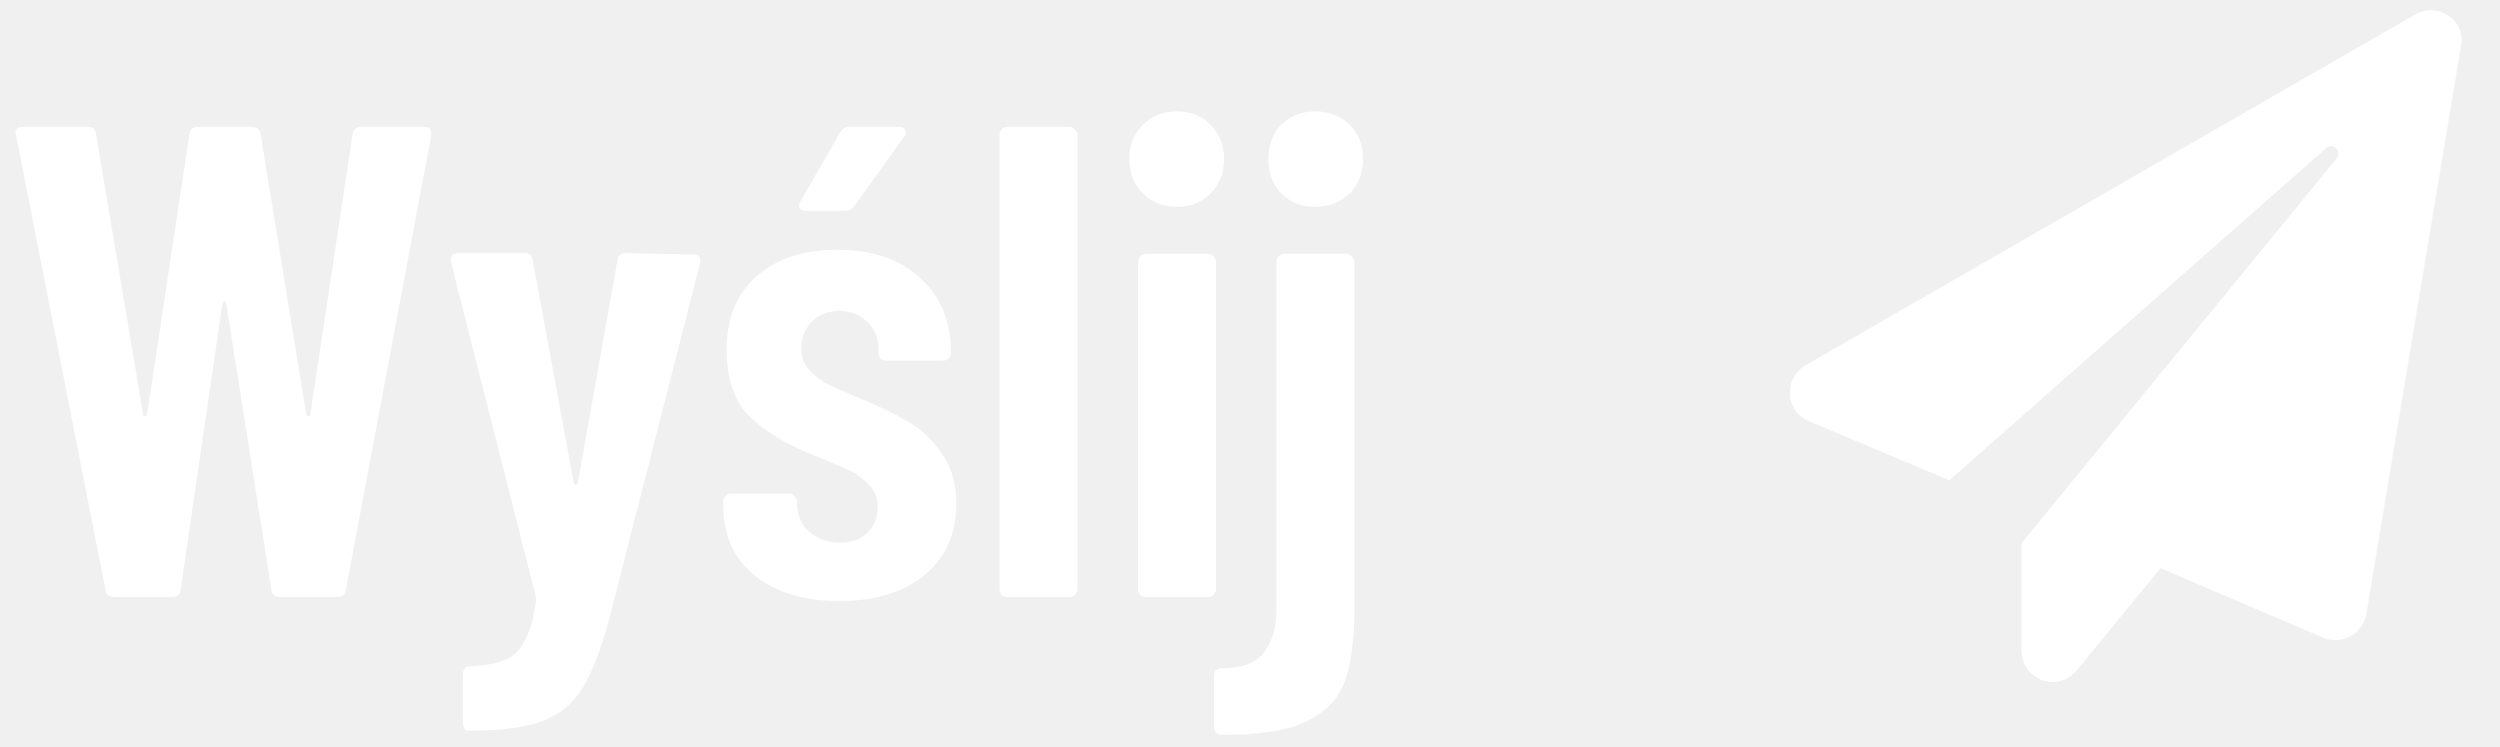
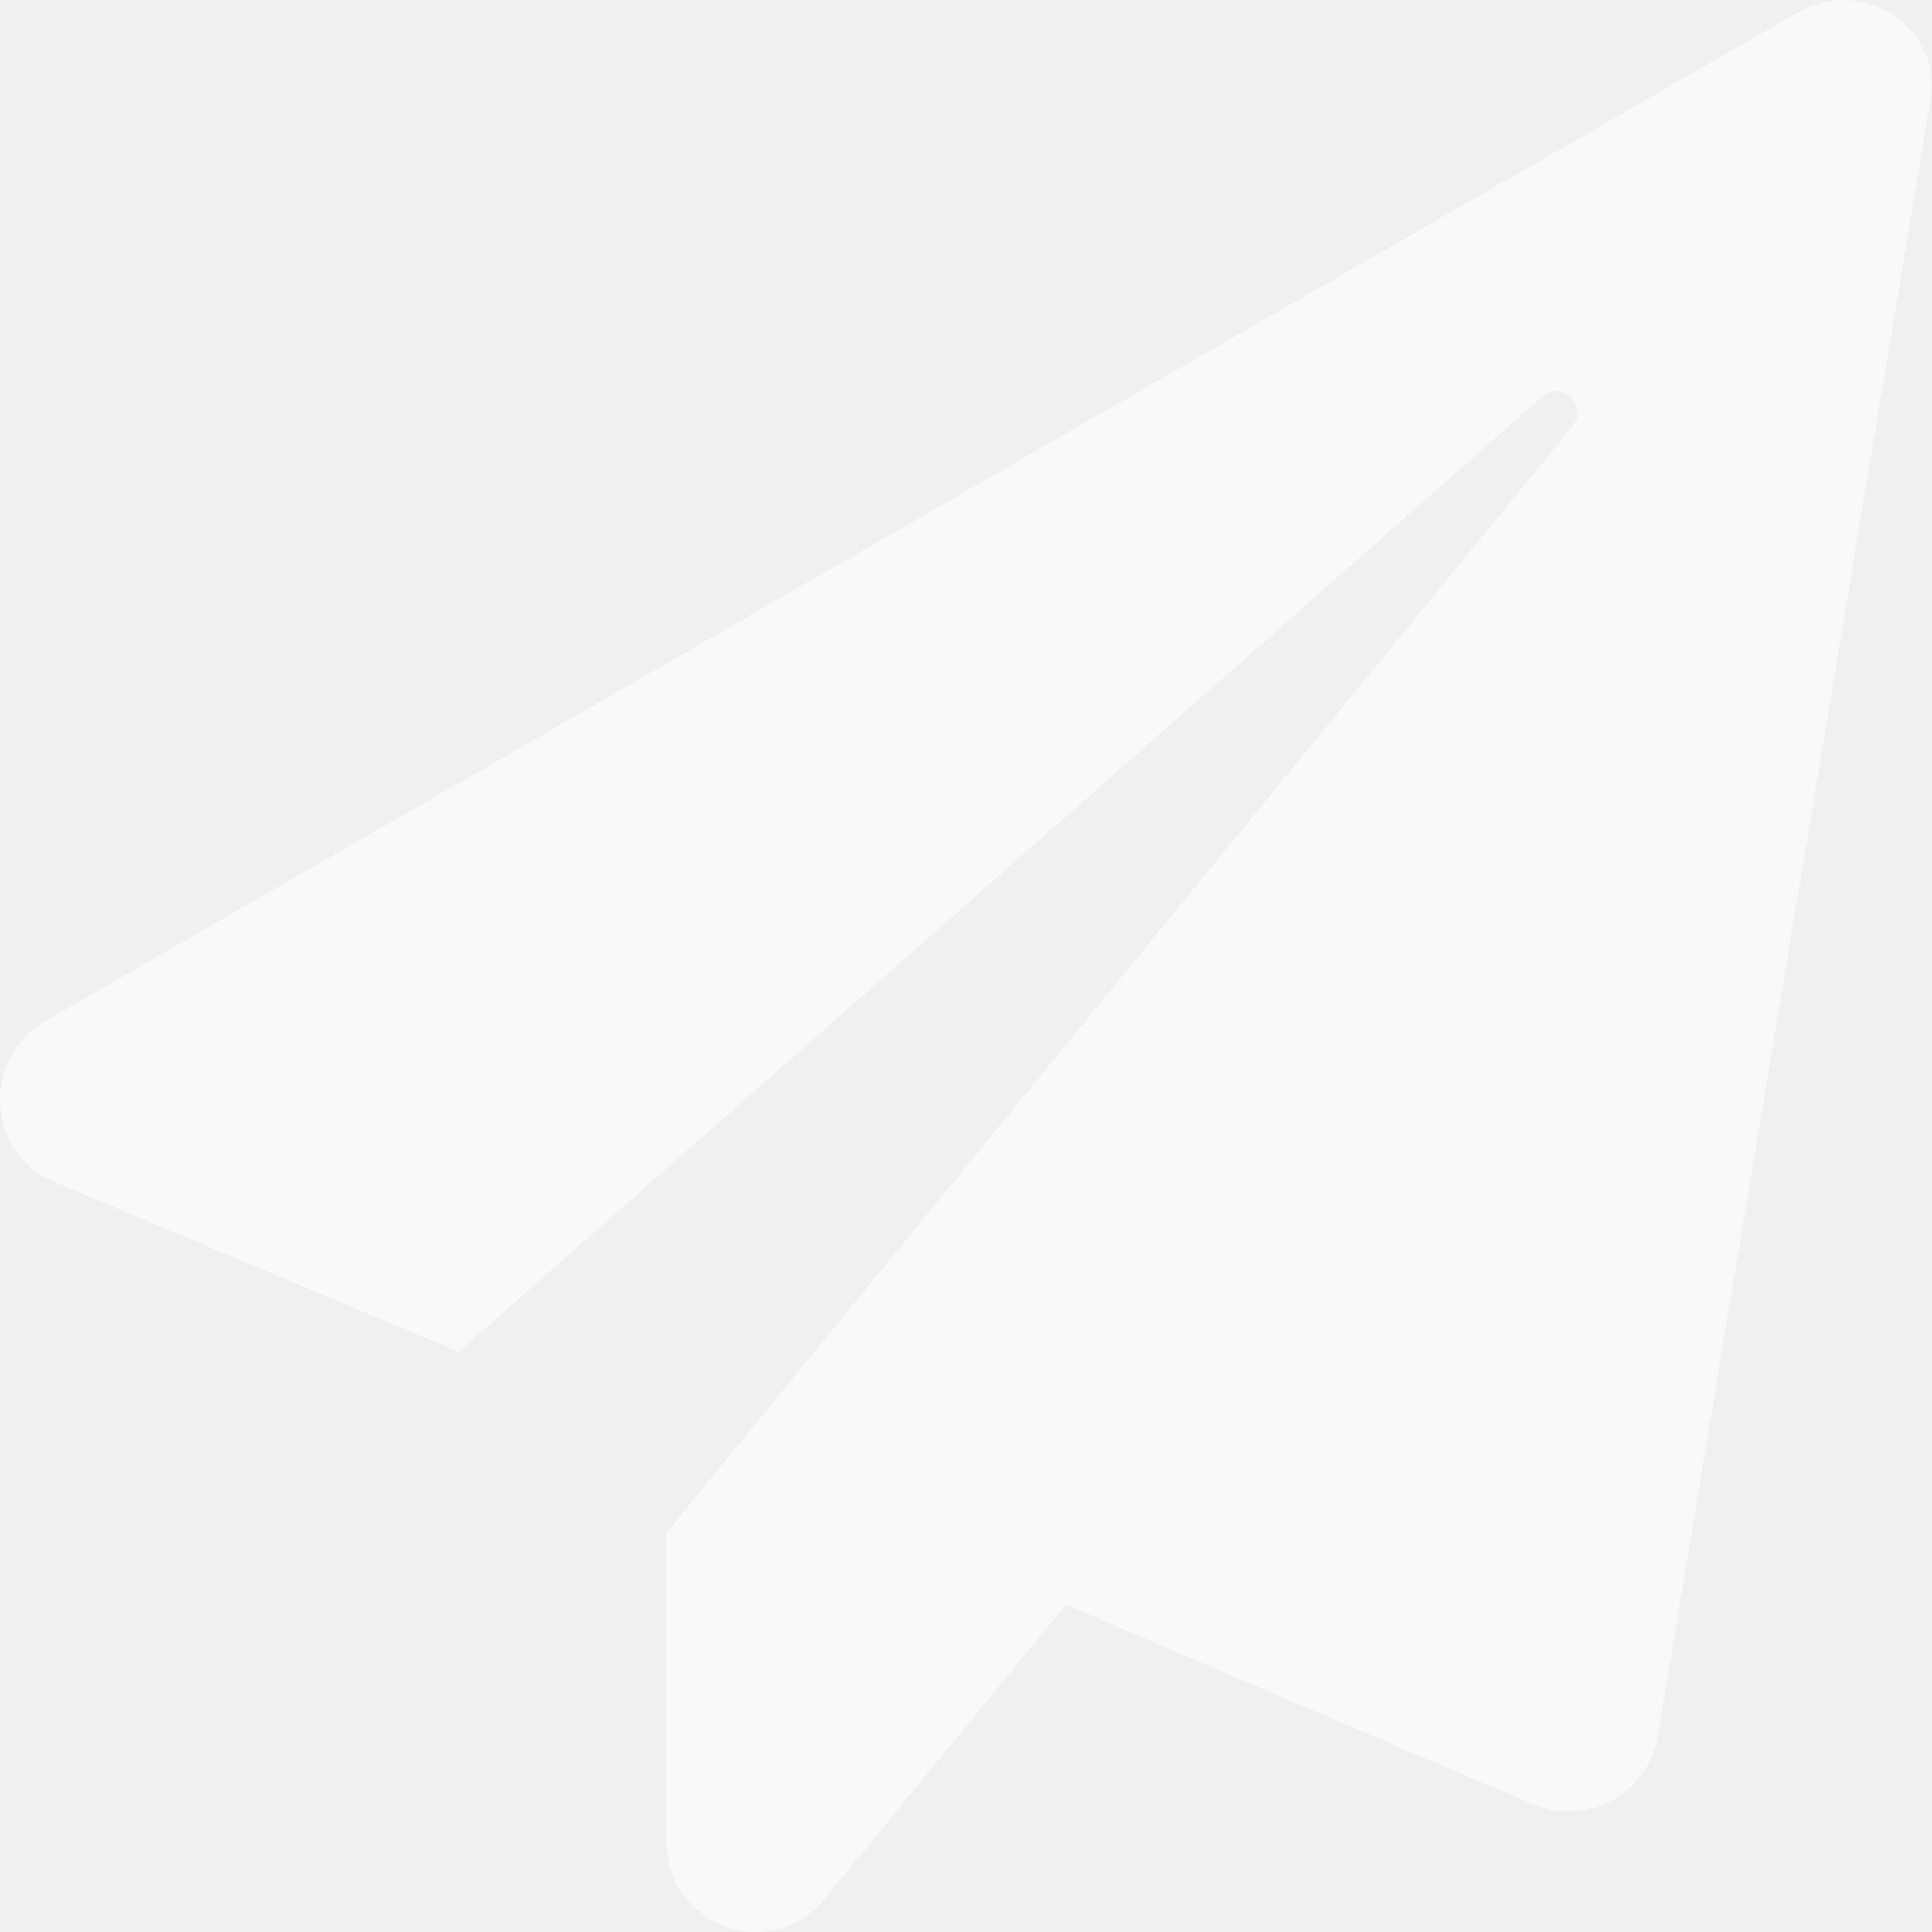
- <svg xmlns="http://www.w3.org/2000/svg" width="67" height="20" viewBox="0 0 67 20" fill="none">
-   <path d="M3.06 16C2.916 16 2.838 15.934 2.826 15.802L0.432 3.634L0.414 3.562C0.414 3.454 0.48 3.4 0.612 3.4H2.34C2.484 3.4 2.562 3.466 2.574 3.598L3.834 11.104C3.846 11.14 3.864 11.158 3.888 11.158C3.912 11.158 3.93 11.14 3.942 11.104L5.076 3.598C5.088 3.466 5.166 3.4 5.31 3.4H6.75C6.894 3.4 6.972 3.466 6.984 3.598L8.208 11.104C8.22 11.14 8.238 11.158 8.262 11.158C8.286 11.158 8.304 11.14 8.316 11.104L9.45 3.598C9.462 3.466 9.54 3.4 9.684 3.4H11.358C11.514 3.4 11.58 3.478 11.556 3.634L9.27 15.802C9.258 15.934 9.18 16 9.036 16H7.506C7.362 16 7.284 15.934 7.272 15.802L6.066 8.152C6.054 8.104 6.036 8.08 6.012 8.08C5.988 8.08 5.97 8.104 5.958 8.152L4.842 15.802C4.83 15.934 4.752 16 4.608 16H3.06ZM12.515 19.582C12.491 19.582 12.467 19.558 12.443 19.51C12.419 19.474 12.407 19.426 12.407 19.366V18.07C12.407 18.01 12.425 17.956 12.461 17.908C12.497 17.872 12.539 17.854 12.587 17.854C12.983 17.842 13.295 17.788 13.523 17.692C13.751 17.608 13.931 17.434 14.063 17.17C14.207 16.918 14.309 16.546 14.369 16.054L14.351 15.946L12.083 7.018V6.946C12.083 6.838 12.149 6.784 12.281 6.784H14.045C14.189 6.784 14.267 6.85 14.279 6.982L15.377 12.94C15.389 12.976 15.407 12.994 15.431 12.994C15.455 12.994 15.473 12.976 15.485 12.94L16.547 6.982C16.559 6.85 16.637 6.784 16.781 6.784L18.563 6.82C18.731 6.82 18.797 6.898 18.761 7.054L16.349 16.504C16.121 17.356 15.881 17.992 15.629 18.412C15.377 18.832 15.023 19.132 14.567 19.312C14.111 19.492 13.457 19.582 12.605 19.582H12.515ZM22.498 16.108C21.55 16.108 20.794 15.88 20.23 15.424C19.666 14.968 19.384 14.35 19.384 13.57V13.444C19.384 13.384 19.402 13.336 19.438 13.3C19.486 13.252 19.54 13.228 19.6 13.228H21.148C21.208 13.228 21.256 13.252 21.292 13.3C21.34 13.336 21.364 13.384 21.364 13.444V13.534C21.364 13.822 21.472 14.062 21.688 14.254C21.916 14.446 22.192 14.542 22.516 14.542C22.828 14.542 23.074 14.452 23.254 14.272C23.434 14.092 23.524 13.864 23.524 13.588C23.524 13.348 23.446 13.15 23.29 12.994C23.134 12.826 22.966 12.7 22.786 12.616C22.606 12.532 22.282 12.394 21.814 12.202C21.13 11.938 20.566 11.602 20.122 11.194C19.69 10.786 19.474 10.18 19.474 9.376C19.474 8.536 19.738 7.882 20.266 7.414C20.806 6.934 21.532 6.694 22.444 6.694C23.38 6.694 24.118 6.946 24.658 7.45C25.21 7.942 25.486 8.608 25.486 9.448C25.486 9.508 25.462 9.562 25.414 9.61C25.378 9.646 25.33 9.664 25.27 9.664H23.758C23.698 9.664 23.644 9.646 23.596 9.61C23.56 9.562 23.542 9.508 23.542 9.448V9.34C23.542 9.052 23.44 8.812 23.236 8.62C23.044 8.428 22.798 8.332 22.498 8.332C22.186 8.332 21.934 8.434 21.742 8.638C21.562 8.83 21.472 9.064 21.472 9.34C21.472 9.568 21.544 9.76 21.688 9.916C21.832 10.072 21.994 10.198 22.174 10.294C22.354 10.378 22.654 10.51 23.074 10.69C23.578 10.894 23.998 11.098 24.334 11.302C24.682 11.494 24.982 11.776 25.234 12.148C25.498 12.508 25.63 12.958 25.63 13.498C25.63 14.302 25.348 14.938 24.784 15.406C24.22 15.874 23.458 16.108 22.498 16.108ZM21.616 5.65C21.532 5.65 21.472 5.626 21.436 5.578C21.4 5.53 21.406 5.47 21.454 5.398L22.516 3.544C22.564 3.448 22.654 3.4 22.786 3.4H24.082C24.178 3.4 24.238 3.43 24.262 3.49C24.286 3.538 24.274 3.598 24.226 3.67L22.894 5.524C22.834 5.608 22.75 5.65 22.642 5.65H21.616ZM27.005 16C26.945 16 26.891 15.982 26.843 15.946C26.807 15.898 26.789 15.844 26.789 15.784V3.616C26.789 3.556 26.807 3.508 26.843 3.472C26.891 3.424 26.945 3.4 27.005 3.4H28.661C28.721 3.4 28.769 3.424 28.805 3.472C28.853 3.508 28.877 3.556 28.877 3.616V15.784C28.877 15.844 28.853 15.898 28.805 15.946C28.769 15.982 28.721 16 28.661 16H27.005ZM31.545 5.542C31.173 5.542 30.867 5.422 30.627 5.182C30.387 4.942 30.267 4.636 30.267 4.264C30.267 3.892 30.387 3.586 30.627 3.346C30.867 3.106 31.173 2.986 31.545 2.986C31.917 2.986 32.217 3.106 32.445 3.346C32.685 3.586 32.805 3.892 32.805 4.264C32.805 4.636 32.685 4.942 32.445 5.182C32.205 5.422 31.905 5.542 31.545 5.542ZM35.253 5.542C34.881 5.542 34.575 5.422 34.335 5.182C34.107 4.942 33.993 4.636 33.993 4.264C33.993 3.892 34.107 3.586 34.335 3.346C34.575 3.106 34.881 2.986 35.253 2.986C35.625 2.986 35.931 3.106 36.171 3.346C36.411 3.586 36.531 3.892 36.531 4.264C36.531 4.636 36.411 4.942 36.171 5.182C35.931 5.422 35.625 5.542 35.253 5.542ZM30.717 16C30.657 16 30.603 15.982 30.555 15.946C30.519 15.898 30.501 15.844 30.501 15.784V7.018C30.501 6.958 30.519 6.91 30.555 6.874C30.603 6.826 30.657 6.802 30.717 6.802H32.373C32.433 6.802 32.481 6.826 32.517 6.874C32.565 6.91 32.589 6.958 32.589 7.018V15.784C32.589 15.844 32.565 15.898 32.517 15.946C32.481 15.982 32.433 16 32.373 16H30.717ZM32.751 19.69C32.607 19.69 32.535 19.618 32.535 19.474V18.124C32.535 17.98 32.607 17.908 32.751 17.908C33.279 17.908 33.651 17.77 33.867 17.494C34.095 17.218 34.209 16.816 34.209 16.288V7.018C34.209 6.958 34.227 6.91 34.263 6.874C34.311 6.826 34.365 6.802 34.425 6.802H36.081C36.141 6.802 36.189 6.826 36.225 6.874C36.273 6.91 36.297 6.958 36.297 7.018V16.288C36.297 17.092 36.219 17.728 36.063 18.196C35.907 18.676 35.571 19.048 35.055 19.312C34.539 19.576 33.771 19.702 32.751 19.69ZM64.723 0.391C65.32 0.039 66.094 0.531 65.953 1.234L63.422 16.422C63.352 16.984 62.754 17.301 62.262 17.09L57.902 15.227L55.652 17.969C55.16 18.566 54.176 18.25 54.176 17.406V14.559L62.613 4.258C62.789 4.047 62.508 3.801 62.332 3.977L52.242 12.871L48.48 11.289C47.848 11.043 47.777 10.129 48.41 9.777L64.723 0.391Z" fill="white" />
+ <svg xmlns="http://www.w3.org/2000/svg" width="18.001" height="18.003" viewBox="0 0 18.001 18.003" fill="none" version="1.1" id="svg1">
+   <defs id="defs1" />
+   <path d="m 16.753,0.116 c 0.598,-0.352 1.371,0.141 1.23,0.844 l -2.531,15.188 c -0.07,0.562 -0.668,0.879 -1.16,0.668 l -4.359,-1.863 -2.25,2.742 c -0.492,0.598 -1.476,0.281 -1.476,-0.563 v -2.848 L 14.644,3.984 c 0.176,-0.211 -0.105,-0.457 -0.281,-0.281 L 4.273,12.597 0.511,11.015 c -0.633,-0.246 -0.703,-1.16 -0.07,-1.512 z" fill="white" id="path1" style="fill:#f9f9f9" />
</svg>
